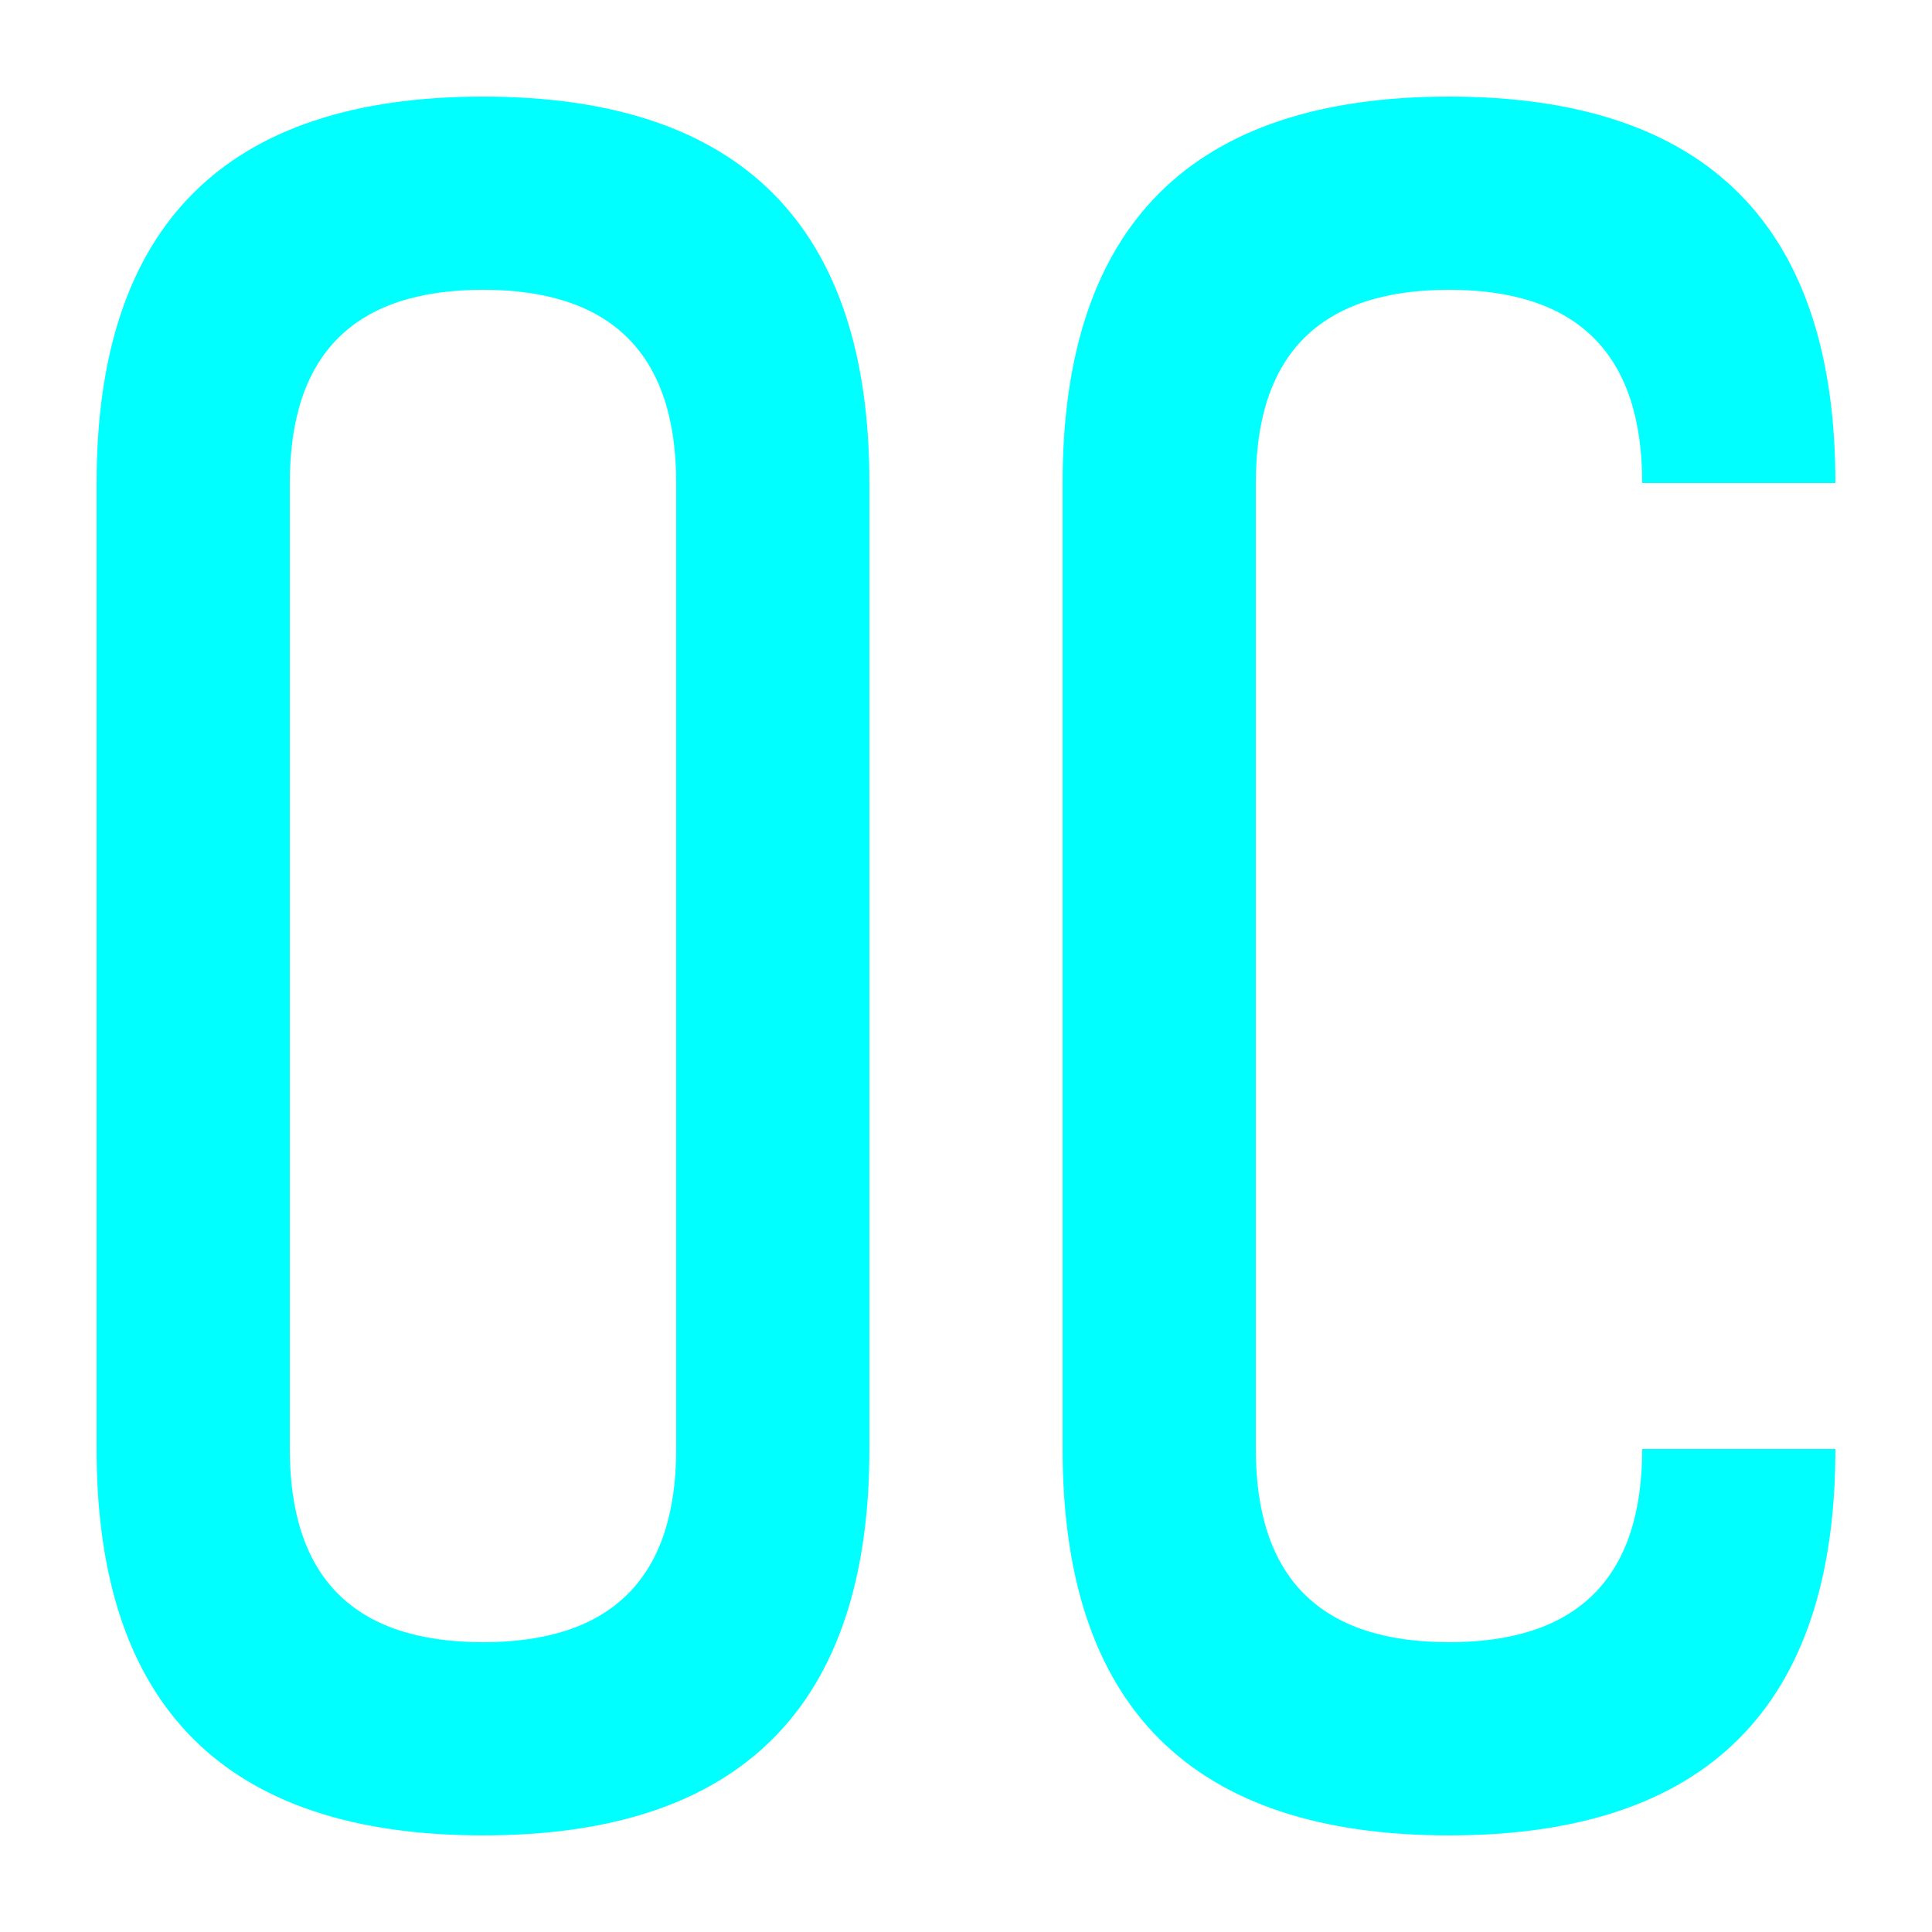
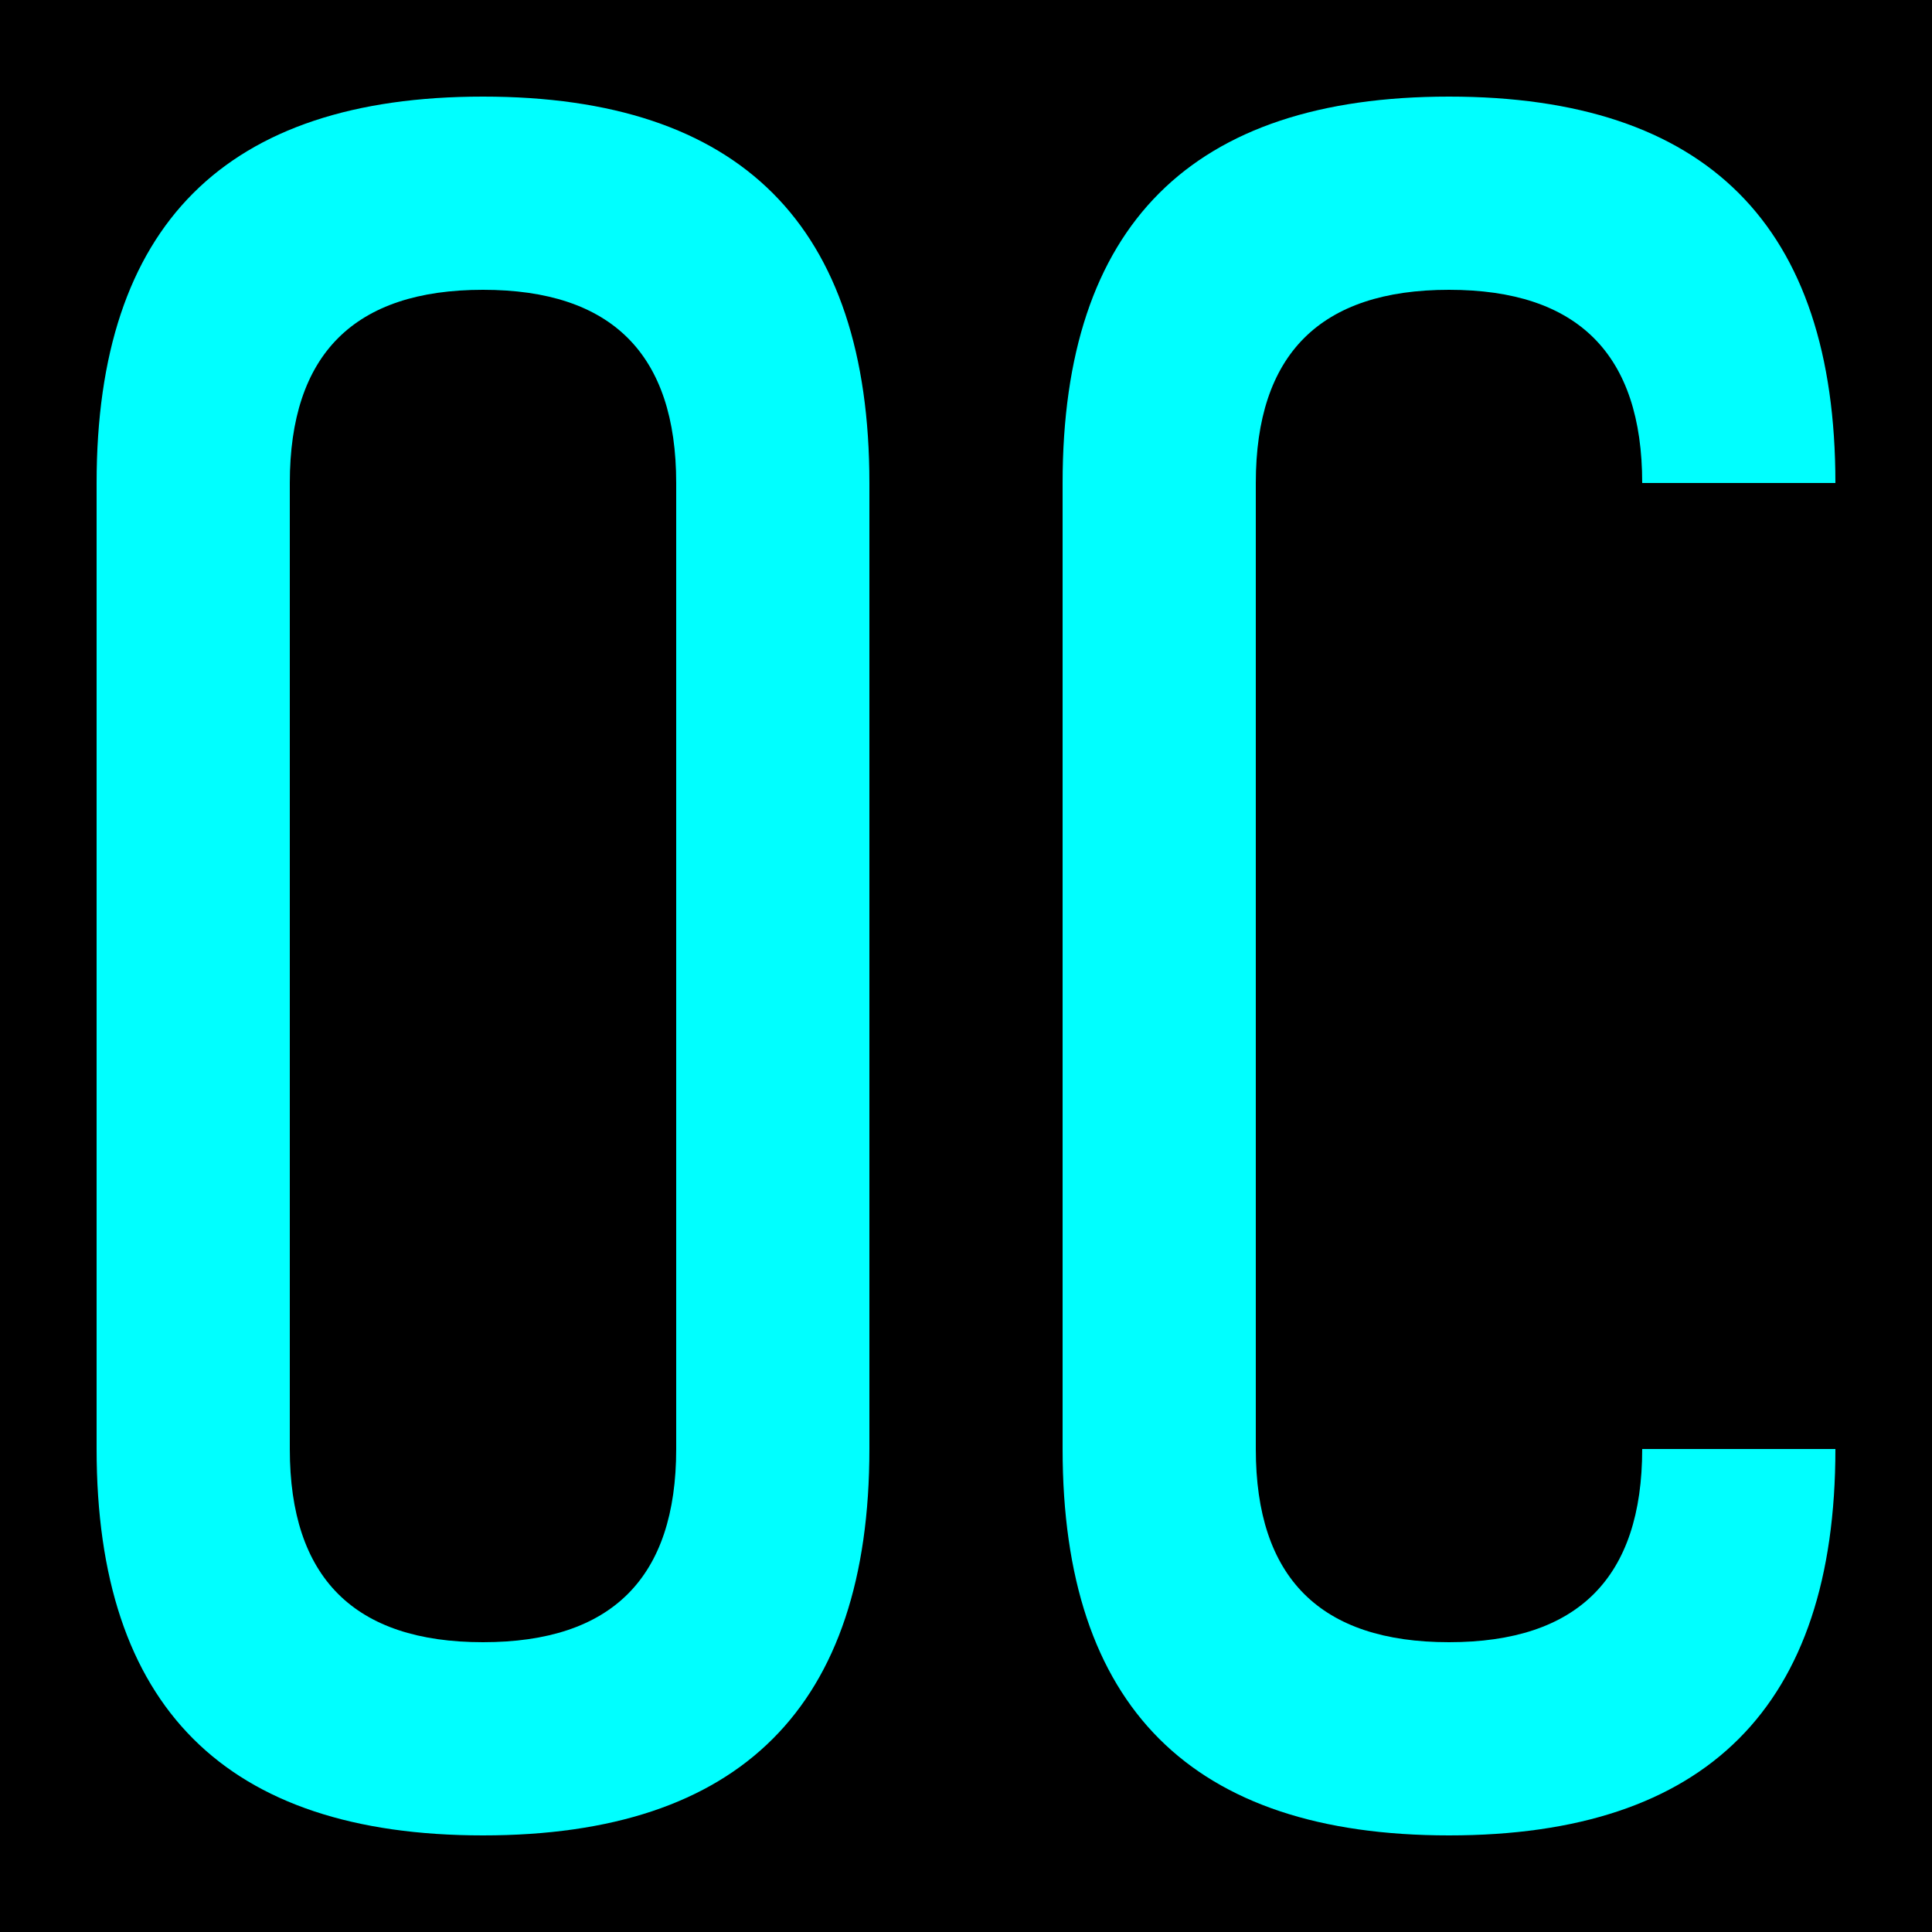
<svg xmlns="http://www.w3.org/2000/svg" viewBox="0 0 100 100" width="100" height="100">
+   <path d="M0 0 Q100 0 100 0 100 100 100 100 0 100 0 100 0 0 0 0" fill="black" />
  <path d="M5 25 Q5 5 25 5 45 5 45 25 45 75 45 75 45 95 25 95 5 95 5 75 5 25 5 25 15 25 15 25 15 75 15 75 15 85 25 85 35 85 35 75 35 25 35 25 35 15 25 15 15 15 15 25 5 25 5 25" fill="aqua" />
  <path d="M55 25 Q55 75 55 75 55 95 75 95 95 95 95 75 85 75 85 75 85 85 75 85 65 85 65 75 65 25 65 25 65 15 75 15 85 15 85 25 95 25 95 25 95 5 75 5 55 5 55 25" fill="aqua" />
</svg>
